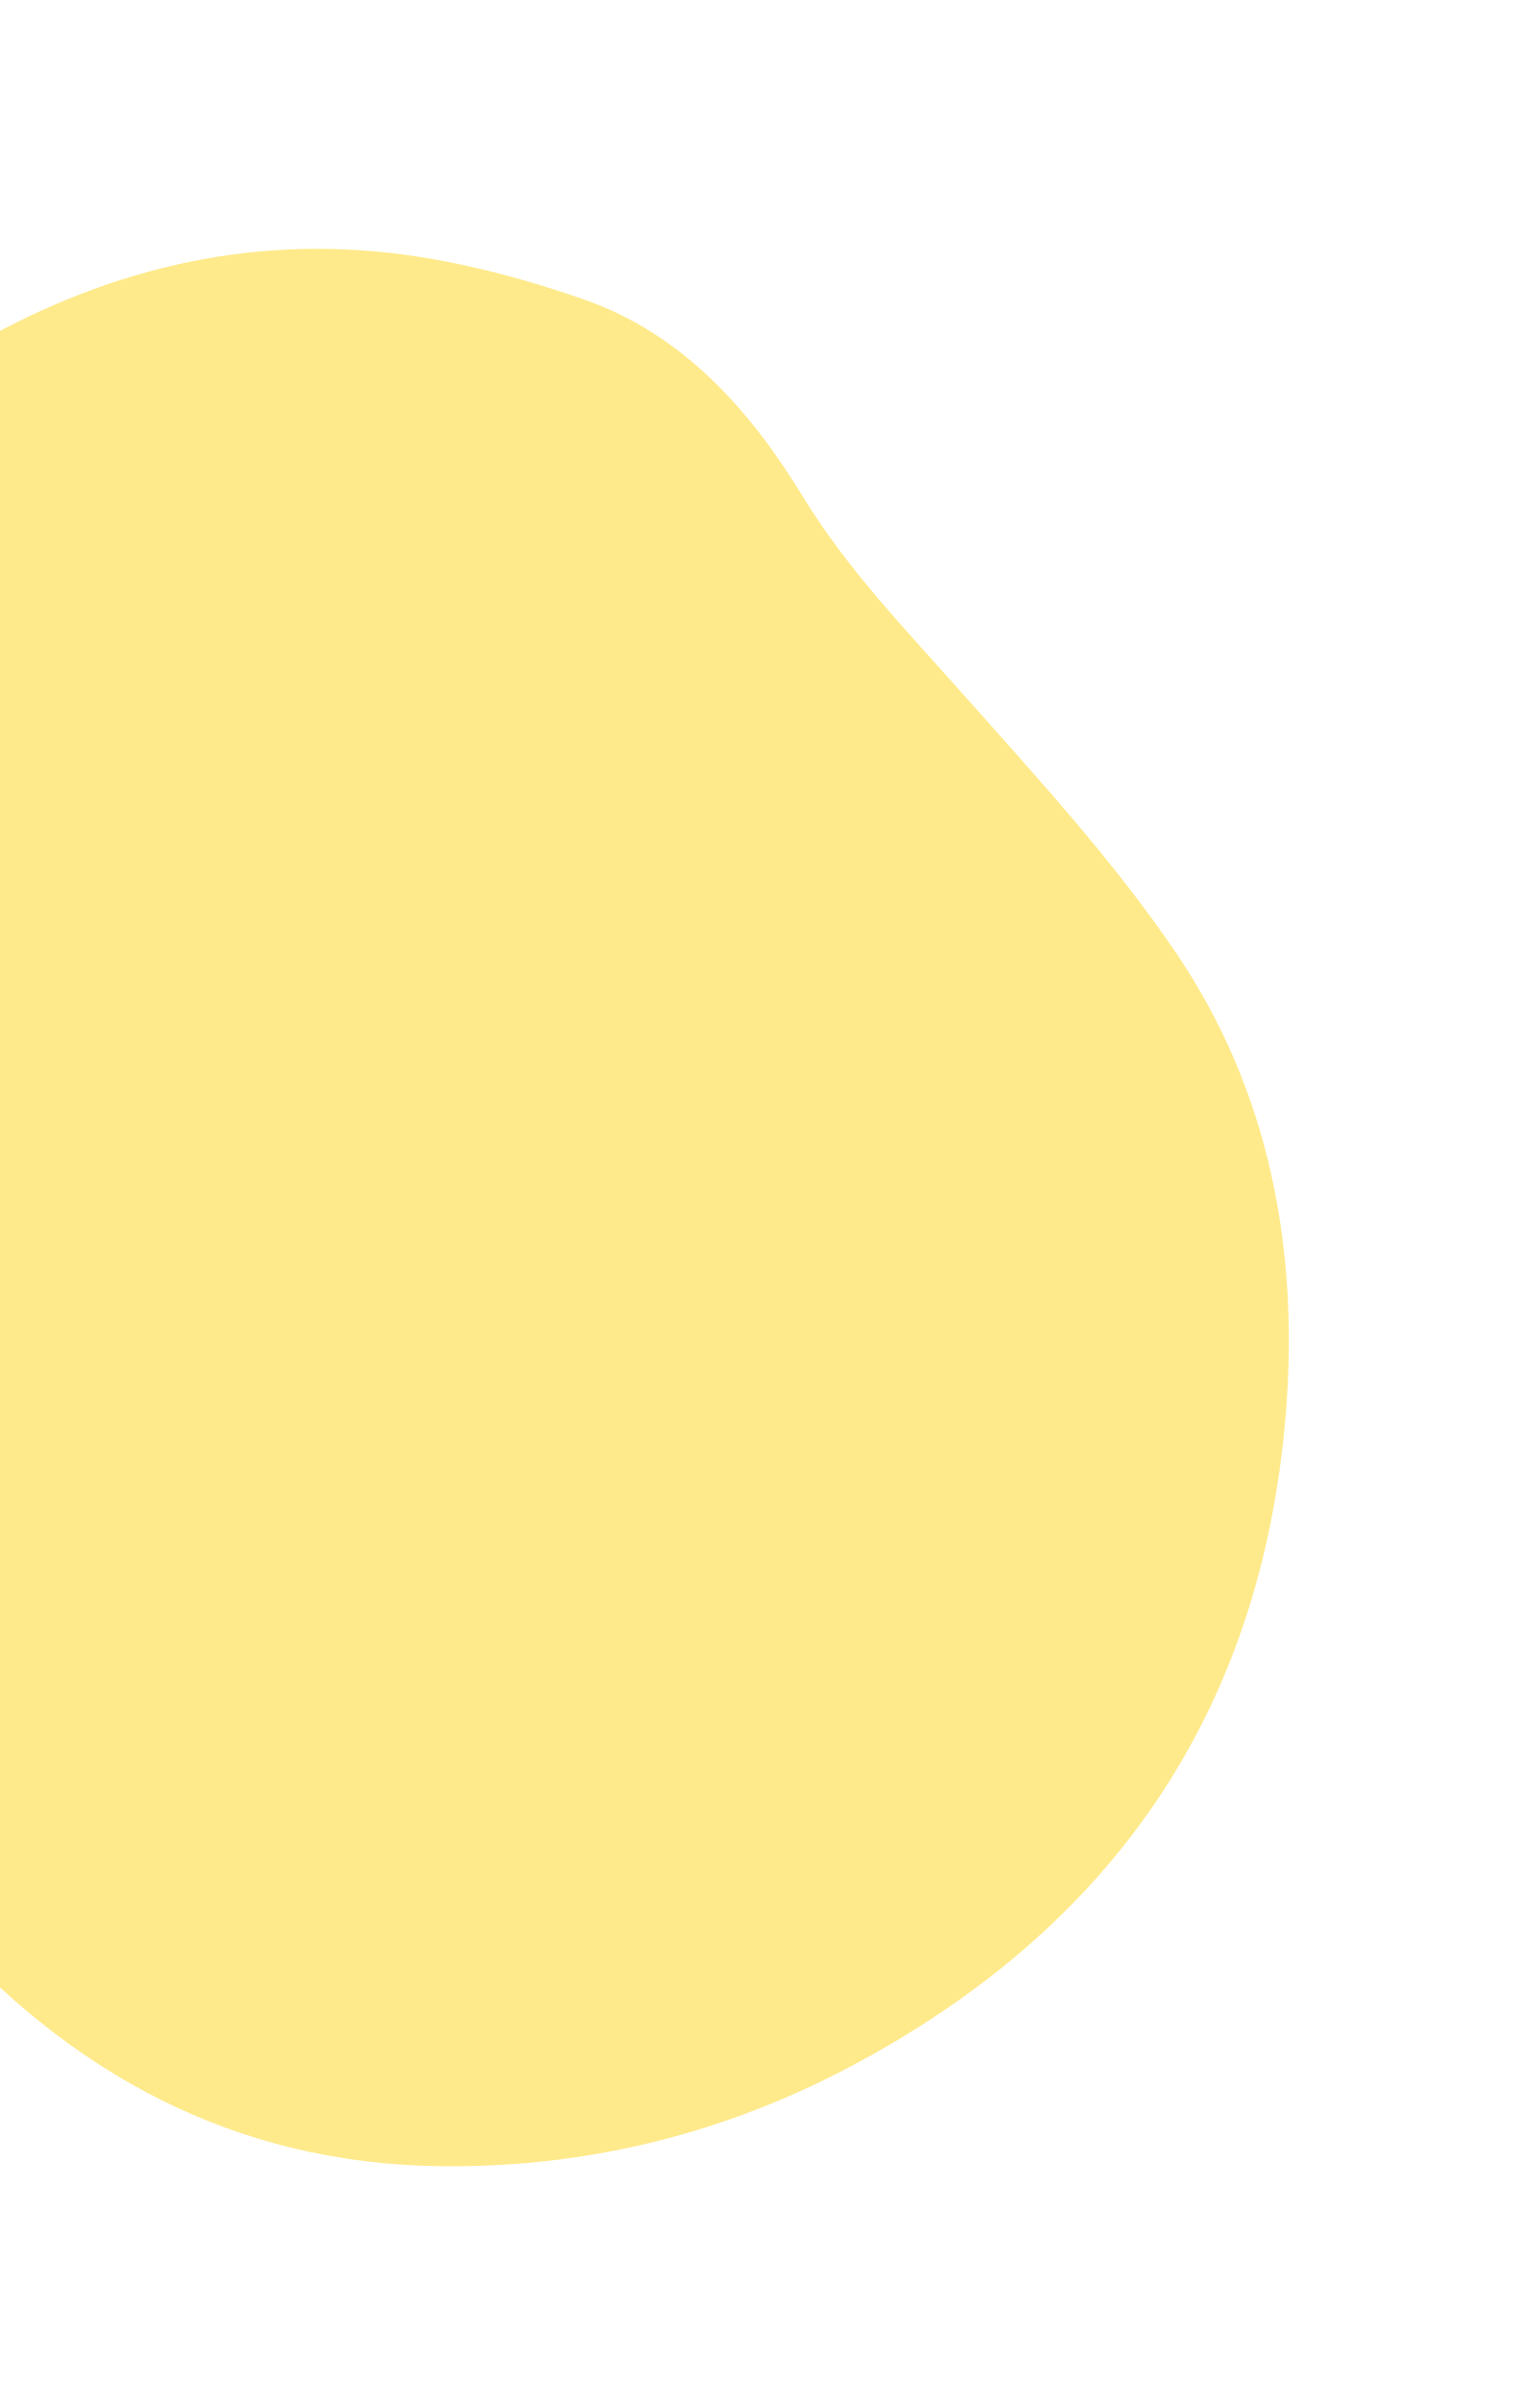
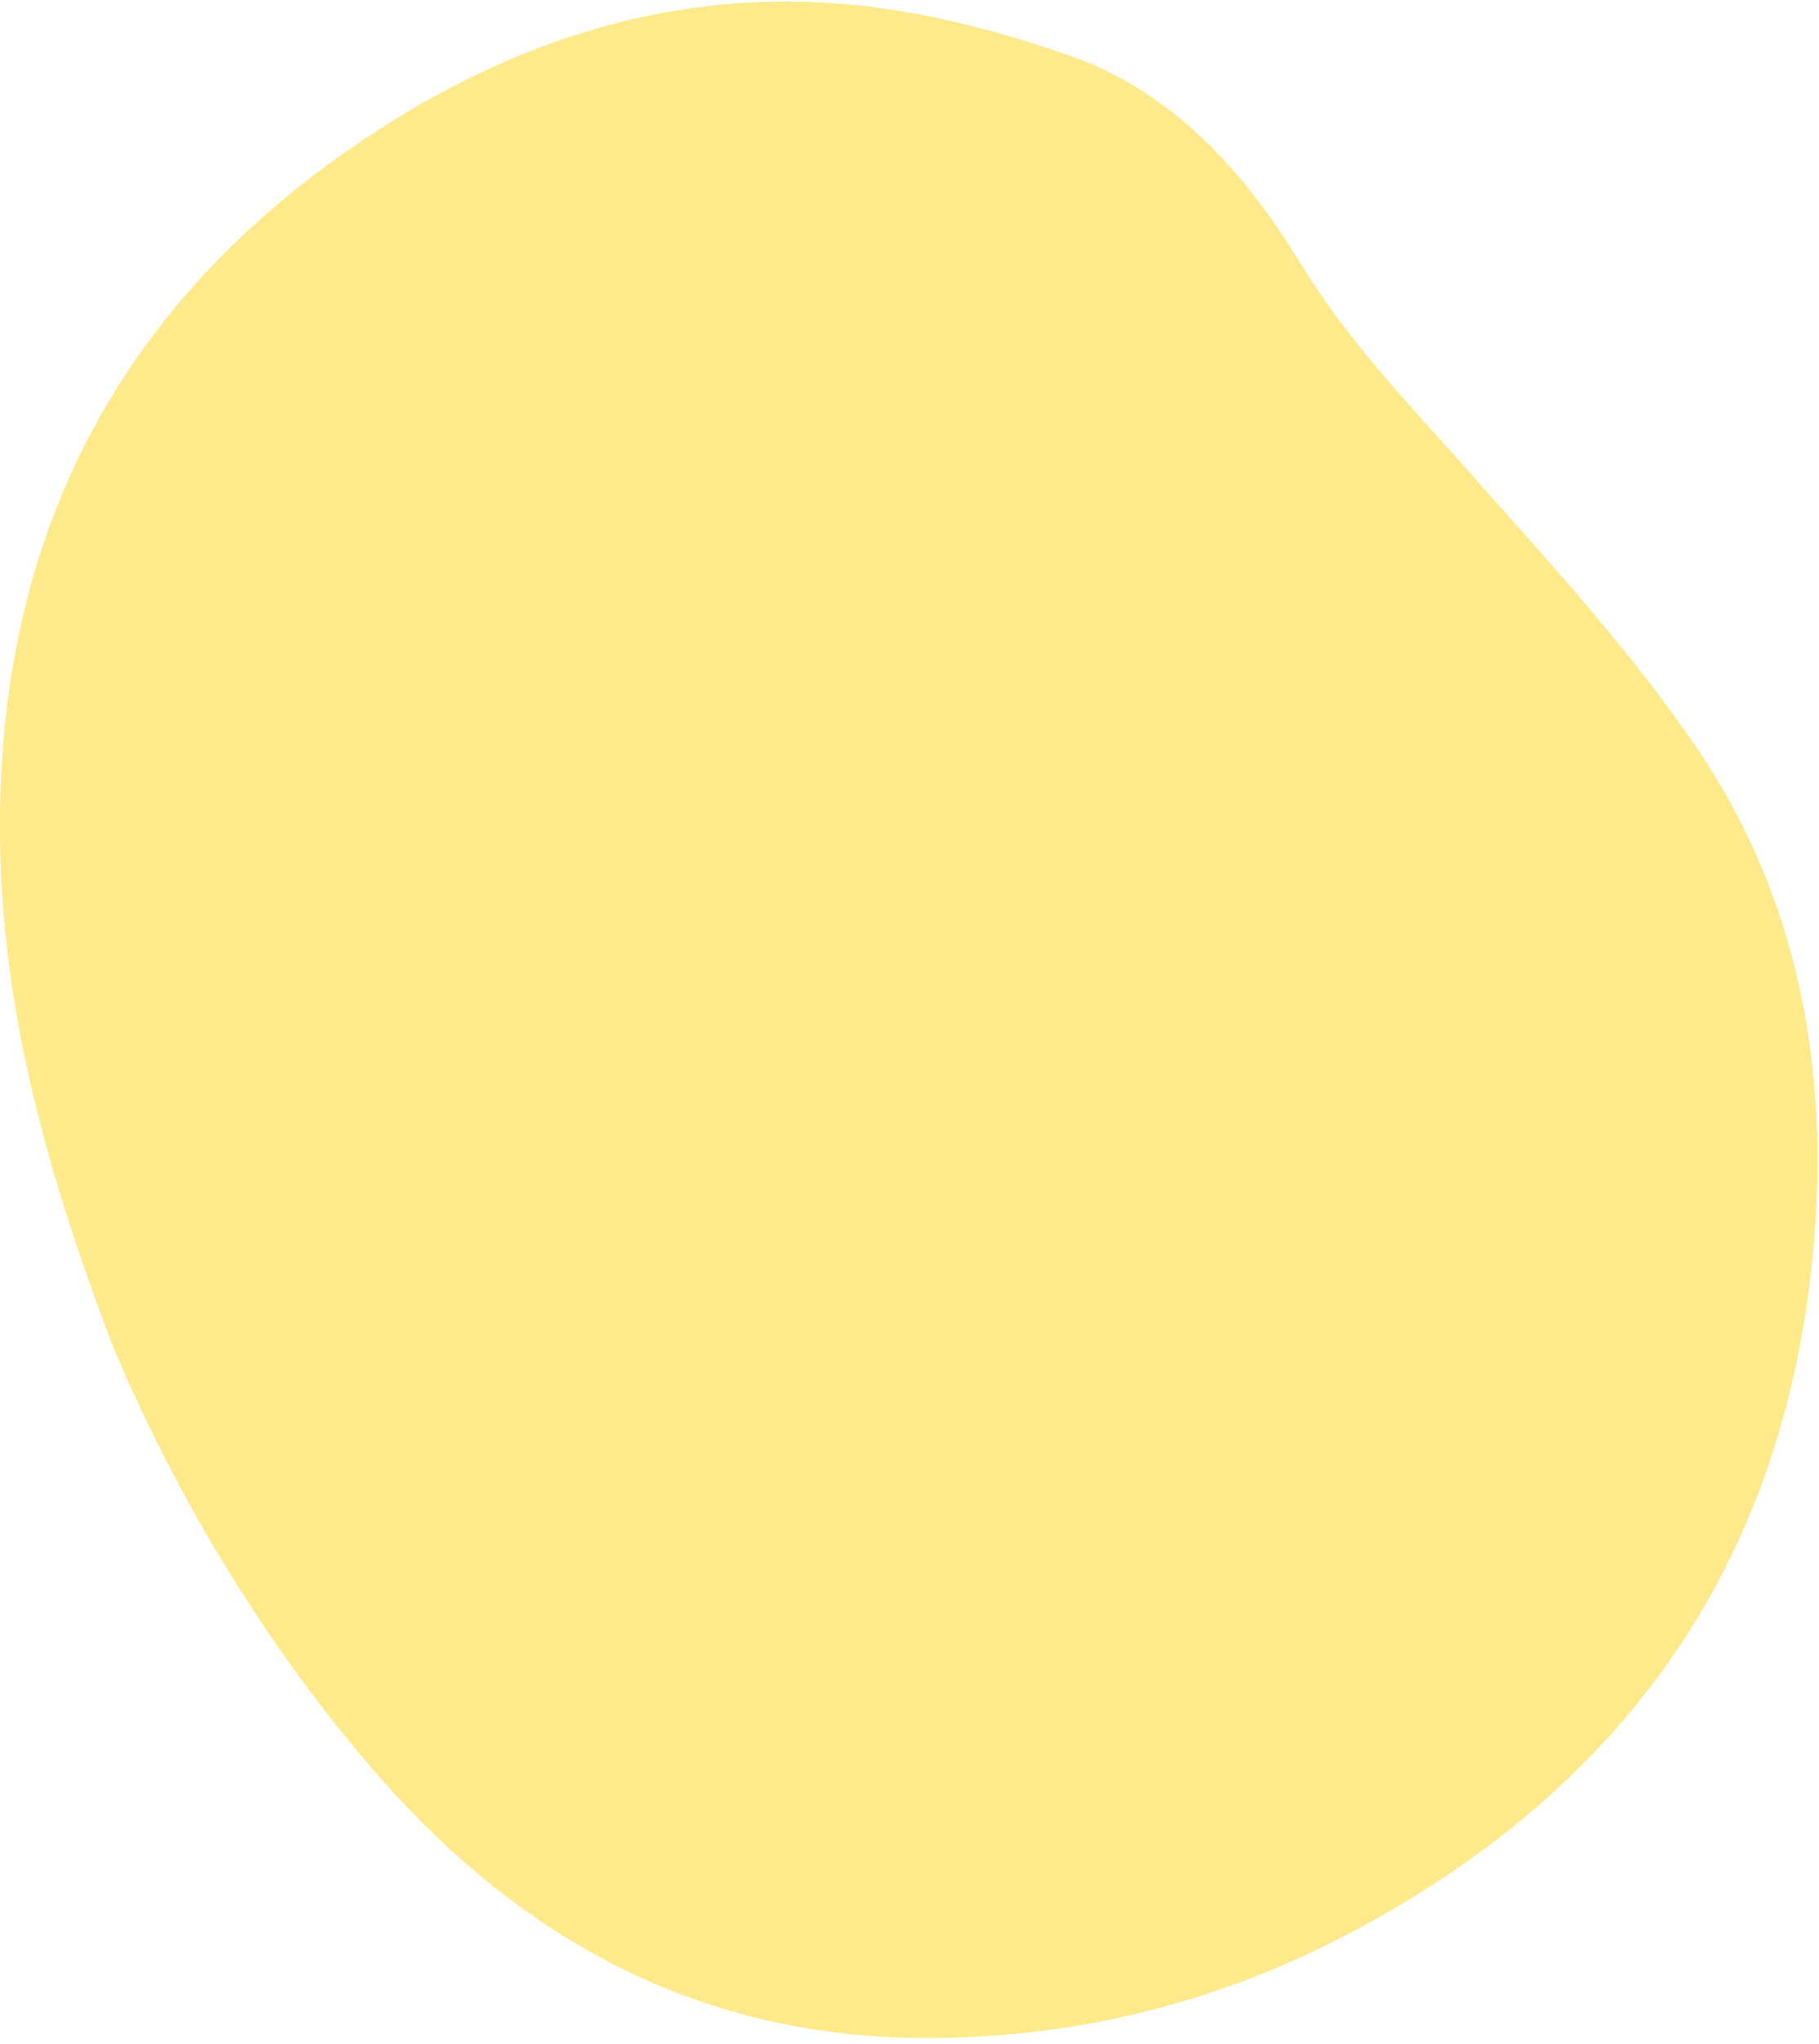
- <svg xmlns="http://www.w3.org/2000/svg" width="129" height="201" viewBox="0 0 129 201" fill="none">
-   <g id="Group 47642">
-     <path id="Vector" d="M-26.403 127.138C-33 110.01 -36.148 95.794 -35.256 80.982C-33.939 59.105 -23.545 42.456 -5.181 30.741C6.036 23.585 18.319 19.837 31.647 21.083C37.494 21.63 43.375 23.151 48.94 25.095C57.187 27.976 62.831 34.318 67.258 41.578C70.97 47.667 75.84 52.693 80.518 57.961C86.794 65.028 93.265 72.05 98.548 79.841C106.374 91.384 108.867 104.671 107.74 118.479C105.699 143.488 93.129 161.63 71.08 173.24C60.375 178.877 48.867 181.669 36.757 181.493C19.645 181.245 5.872 173.736 -5.258 161.142C-15.015 150.102 -22.103 137.378 -26.403 127.138Z" fill="#FFEA8B" />
-   </g>
+ <svg xmlns="http://www.w3.org/2000/svg" width="186" height="209" viewBox="0 0 186 209" fill="none">
+   <path d="M11.657 137.923C3.107 115.723 -0.974 97.297 0.183 78.099C1.89 49.743 15.362 28.163 39.164 12.979C53.703 3.704 69.623 -1.153 86.898 0.461C94.477 1.169 102.099 3.142 109.312 5.661C120.002 9.395 127.317 17.616 133.055 27.026C137.866 34.918 144.178 41.431 150.243 48.26C158.376 57.42 166.764 66.521 173.612 76.619C183.755 91.58 186.986 108.803 185.525 126.7C182.88 159.115 166.588 182.63 138.009 197.678C124.134 204.984 109.217 208.603 93.522 208.375C71.342 208.053 53.49 198.32 39.065 181.997C26.419 167.687 17.231 151.196 11.657 137.923Z" fill="#FFEA8B" />
</svg>
